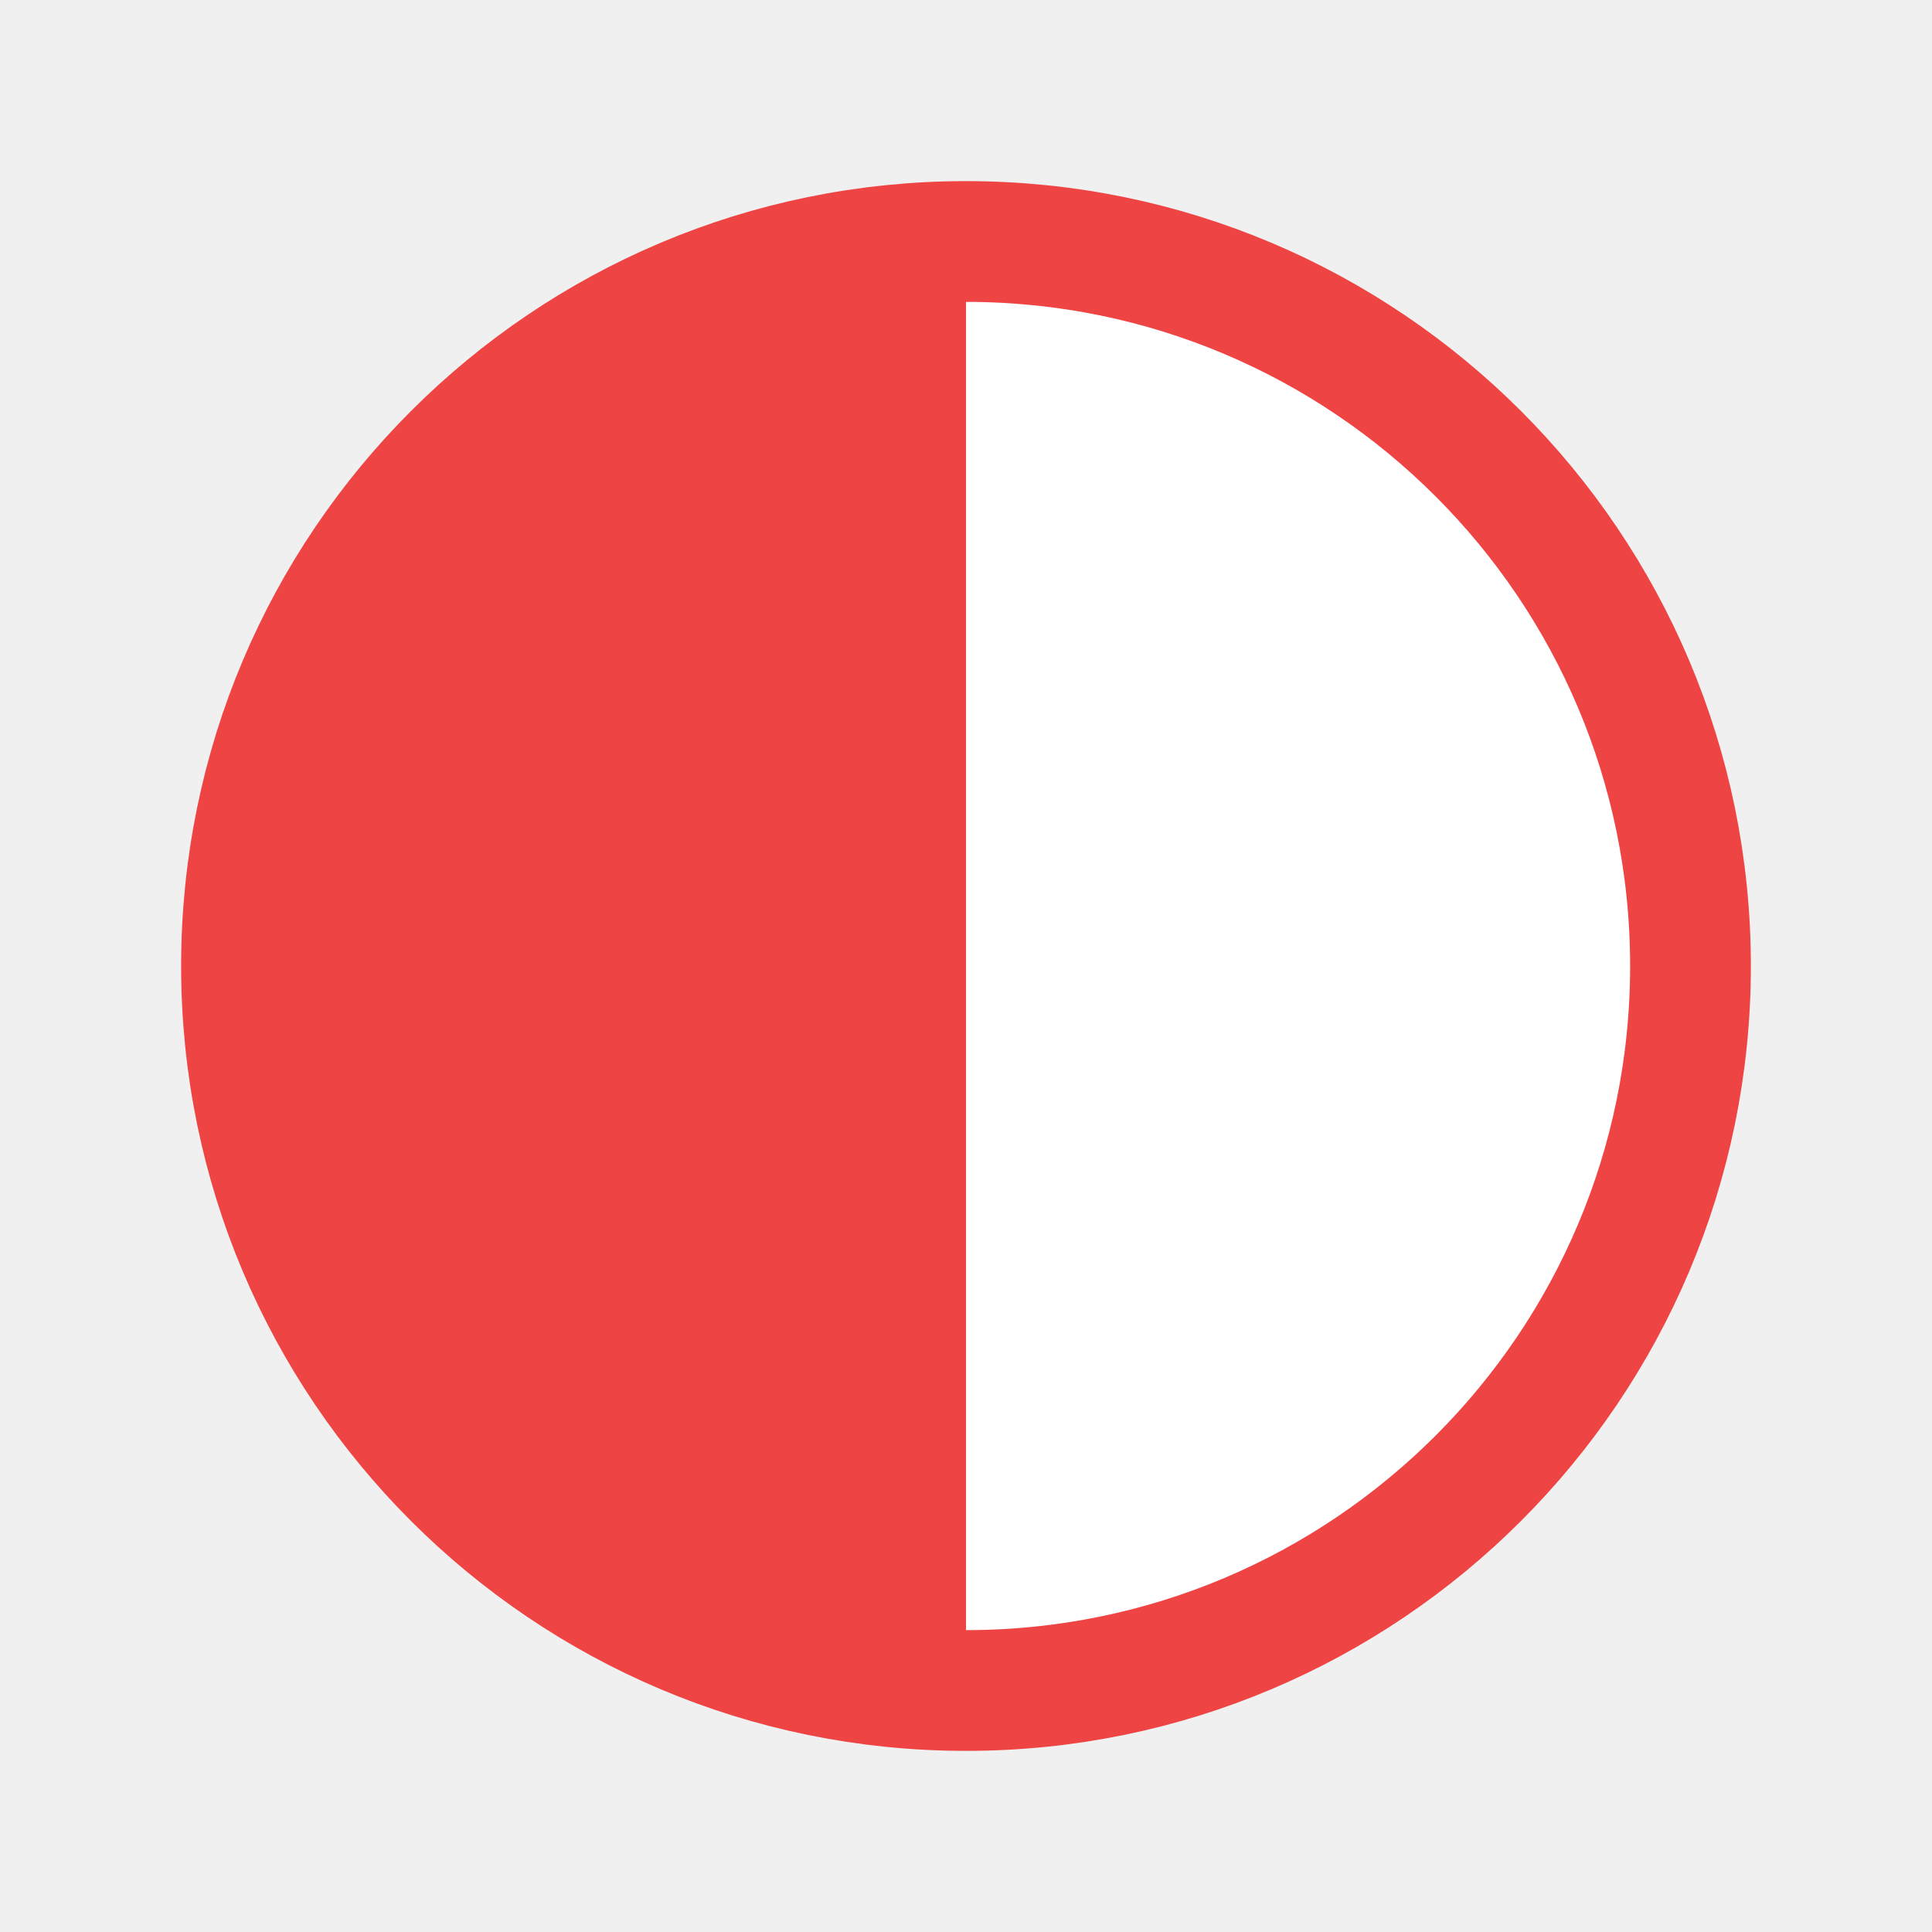
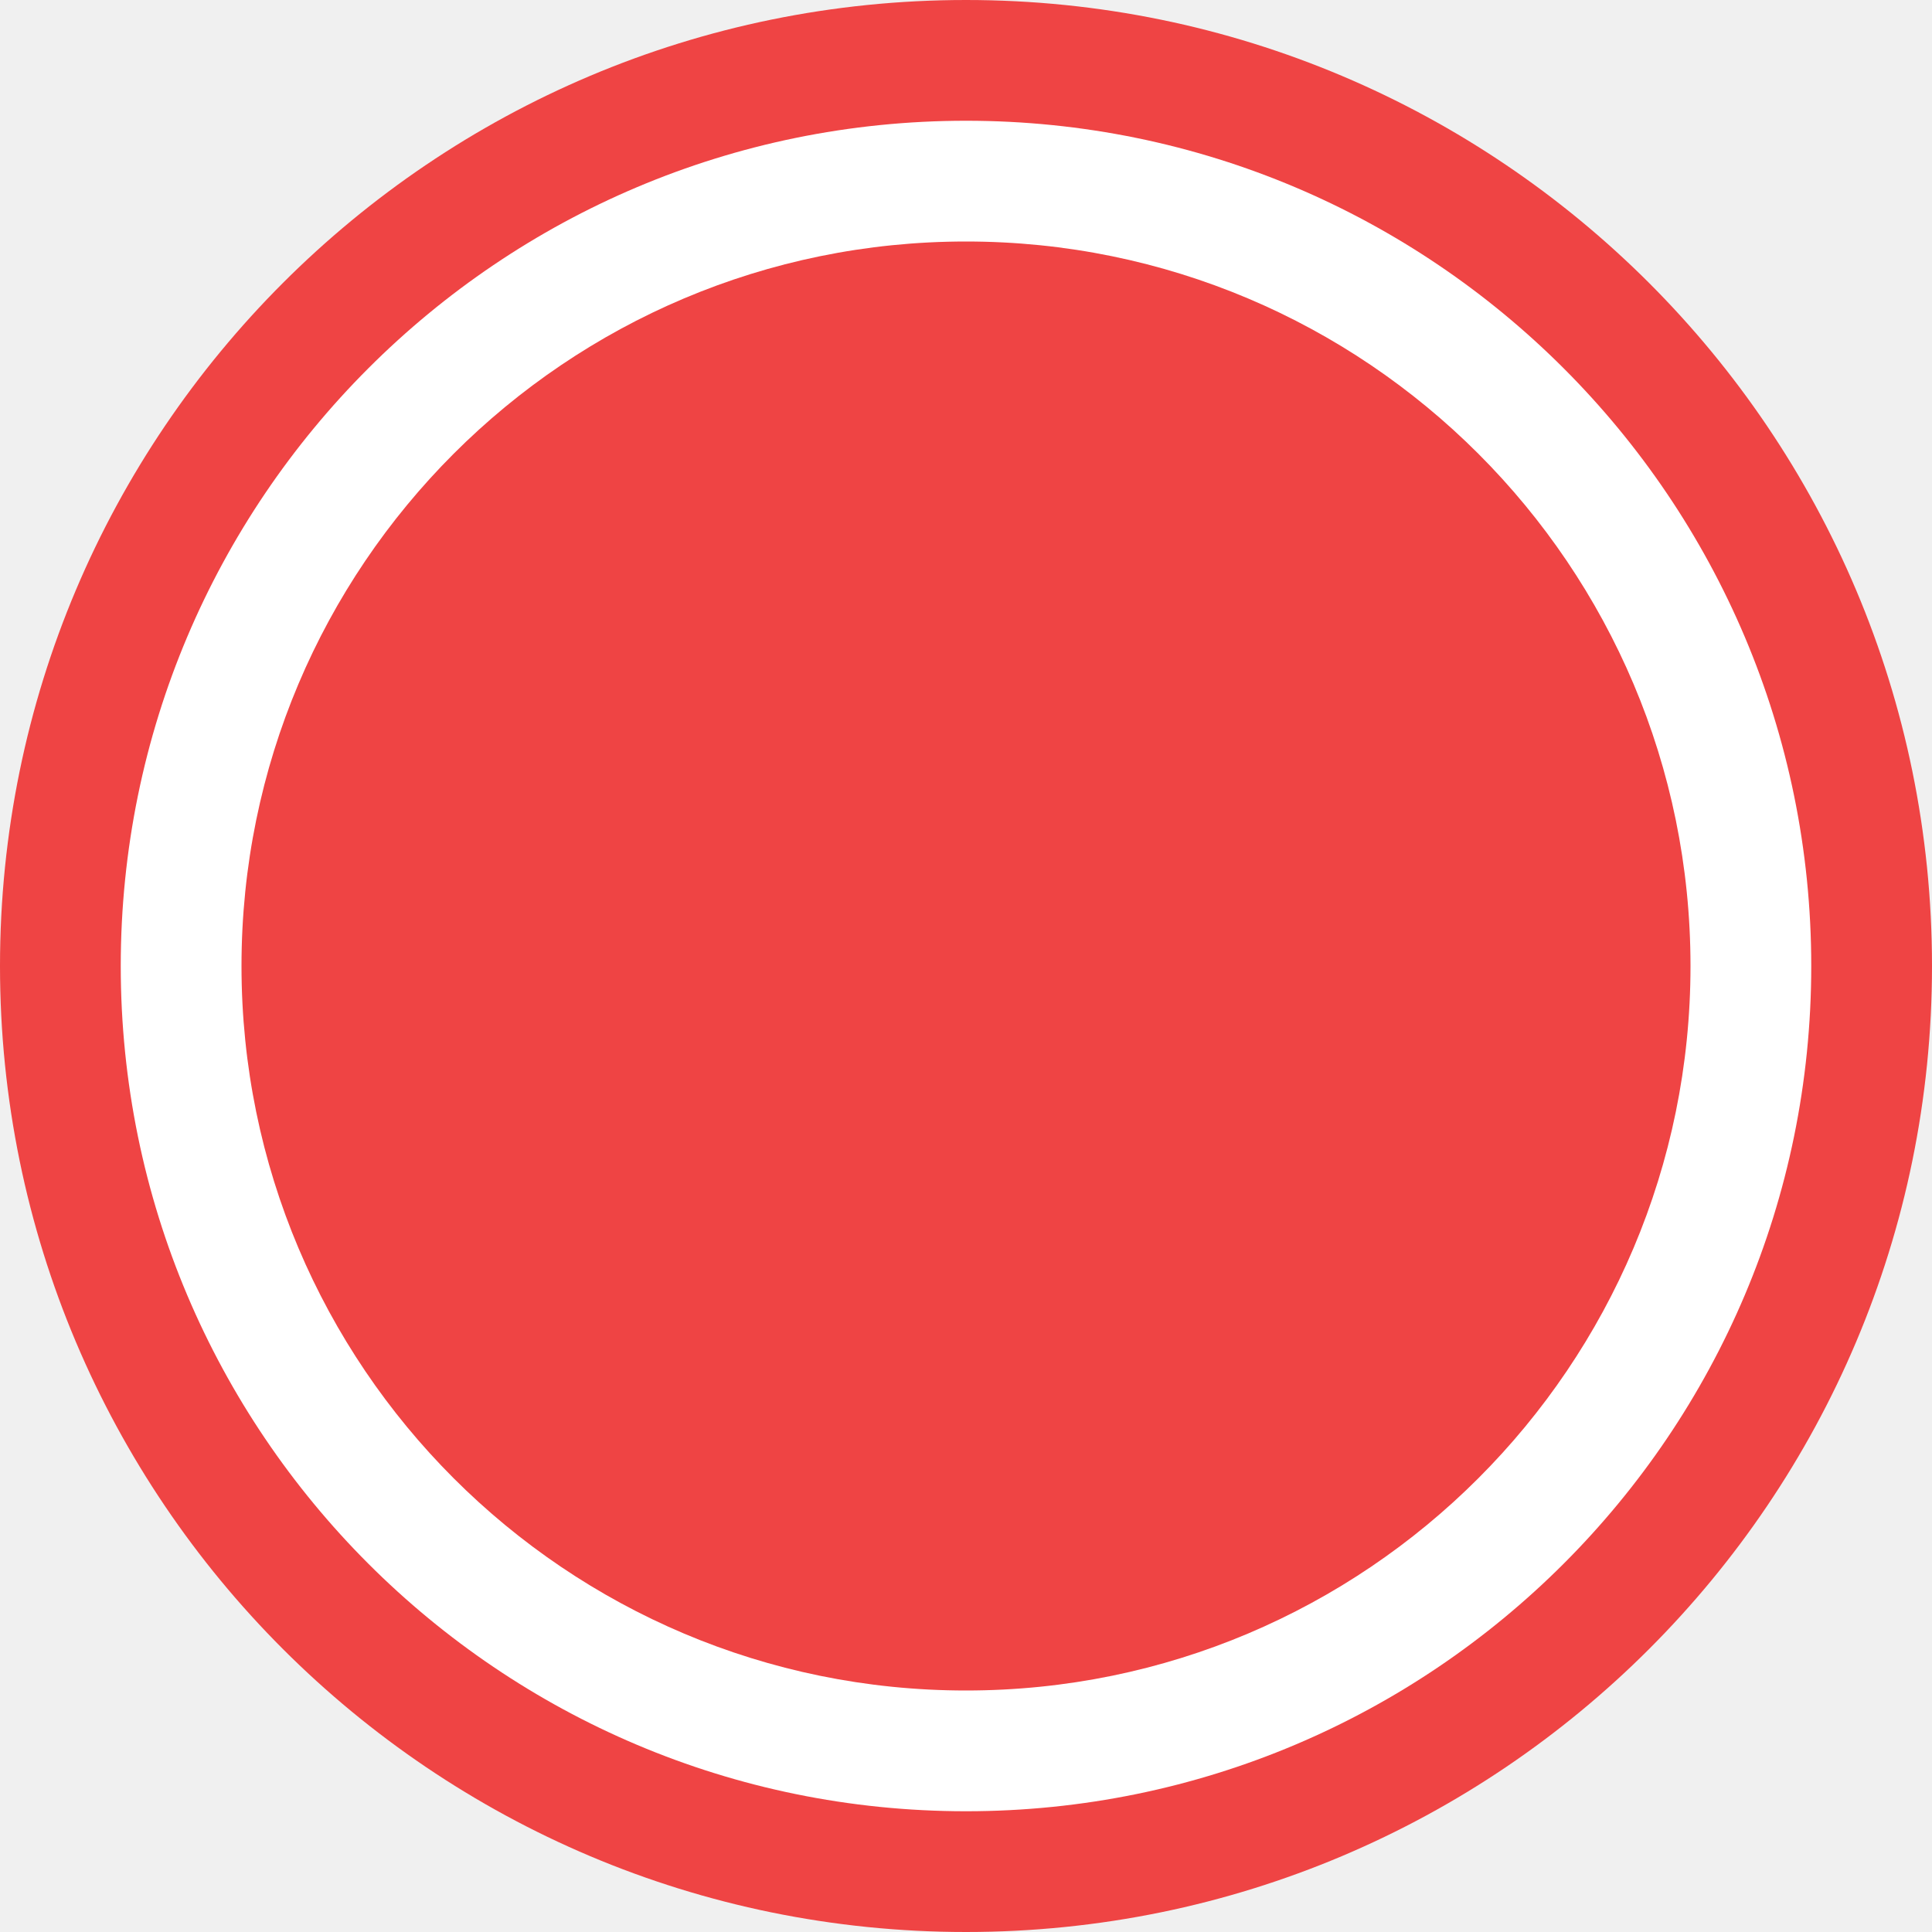
<svg xmlns="http://www.w3.org/2000/svg" width="16" height="16" viewBox="0 0 16 16" version="1.1" id="svg1">
  <defs id="defs1" />
-   <circle style="fill:white;stroke:#ef4444;stroke-width:1;stroke-dasharray:none" id="path1" cx="8" cy="8" r="6" />
-   <path style="fill:#ef4444;stroke:none;stroke-width:2;stroke-dasharray:none" id="path1-2" d="M 8,14 A 6,6 0 0 1 2,8 6,6 0 0 1 8,2" />
+   <g id="layer1">
+     <circle style="fill:#ef4444;stroke:none" id="path6" cx="8" cy="8" r="8" />
+     <circle style="fill:white;stroke:none" id="path7" cx="8" cy="8" r="7" />
+     <circle style="fill:#ef4444;stroke:none" id="path8" cx="8" cy="8" r="6" />
+   </g>
</svg>
